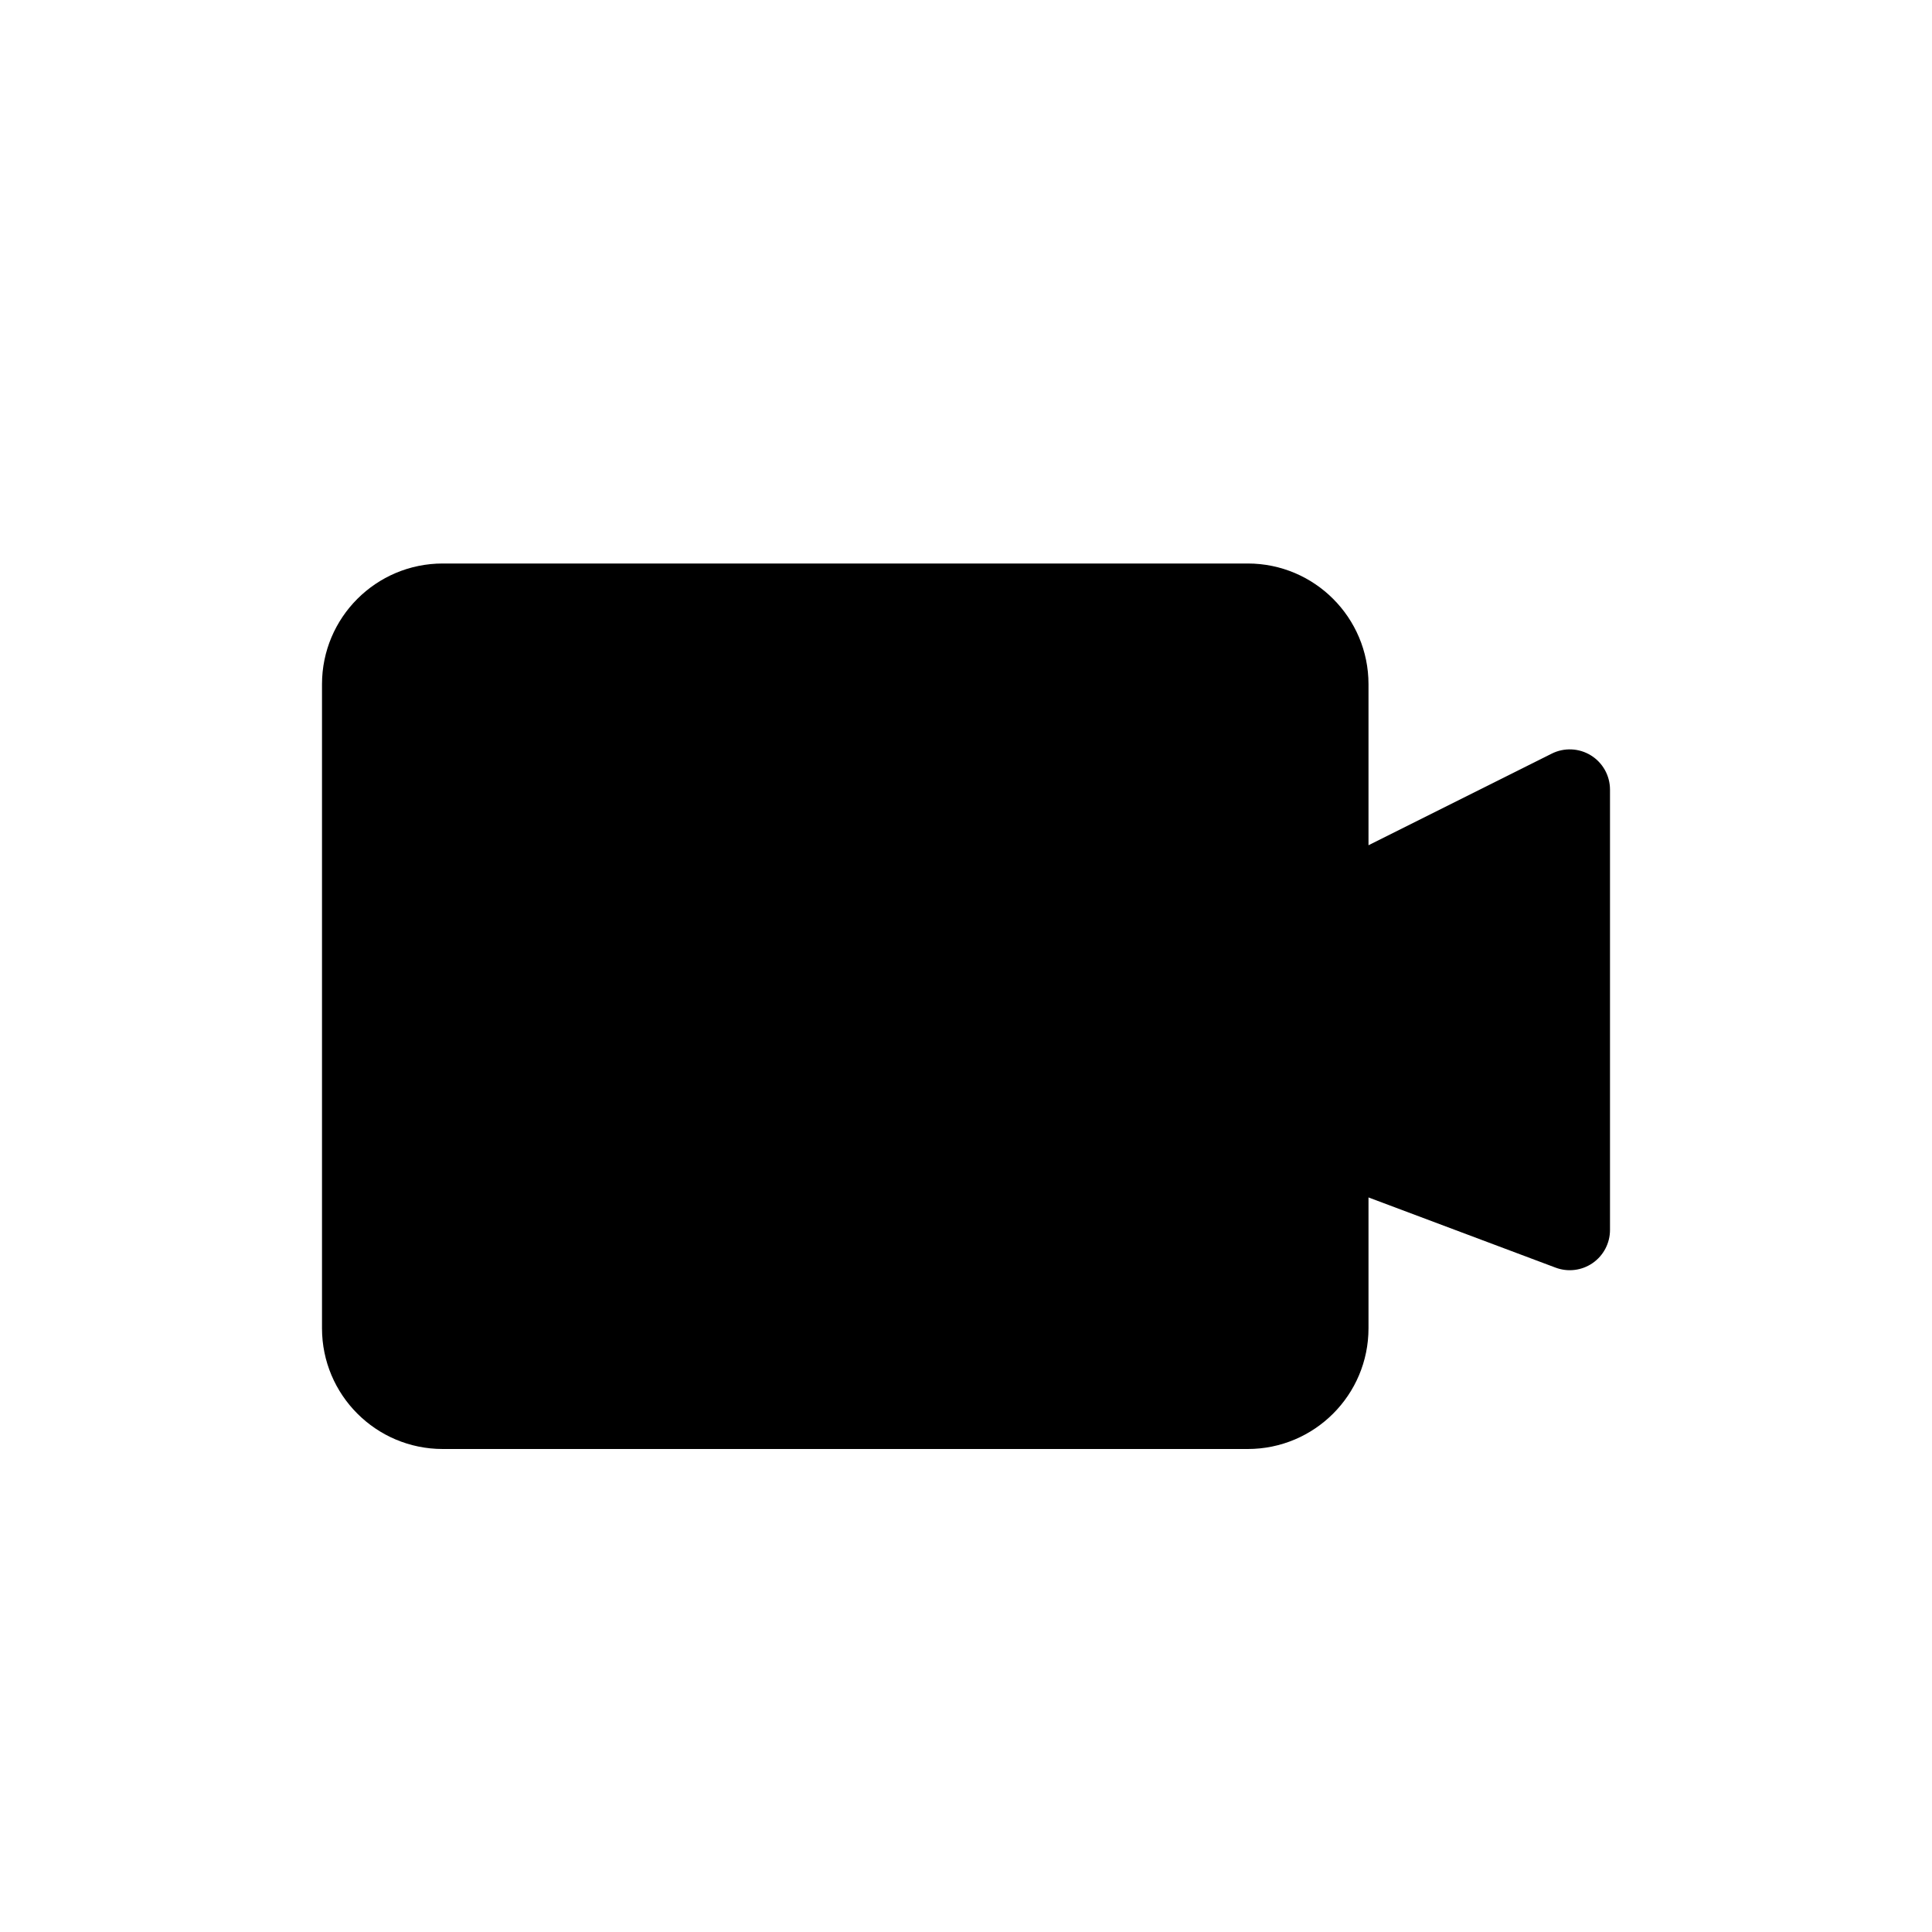
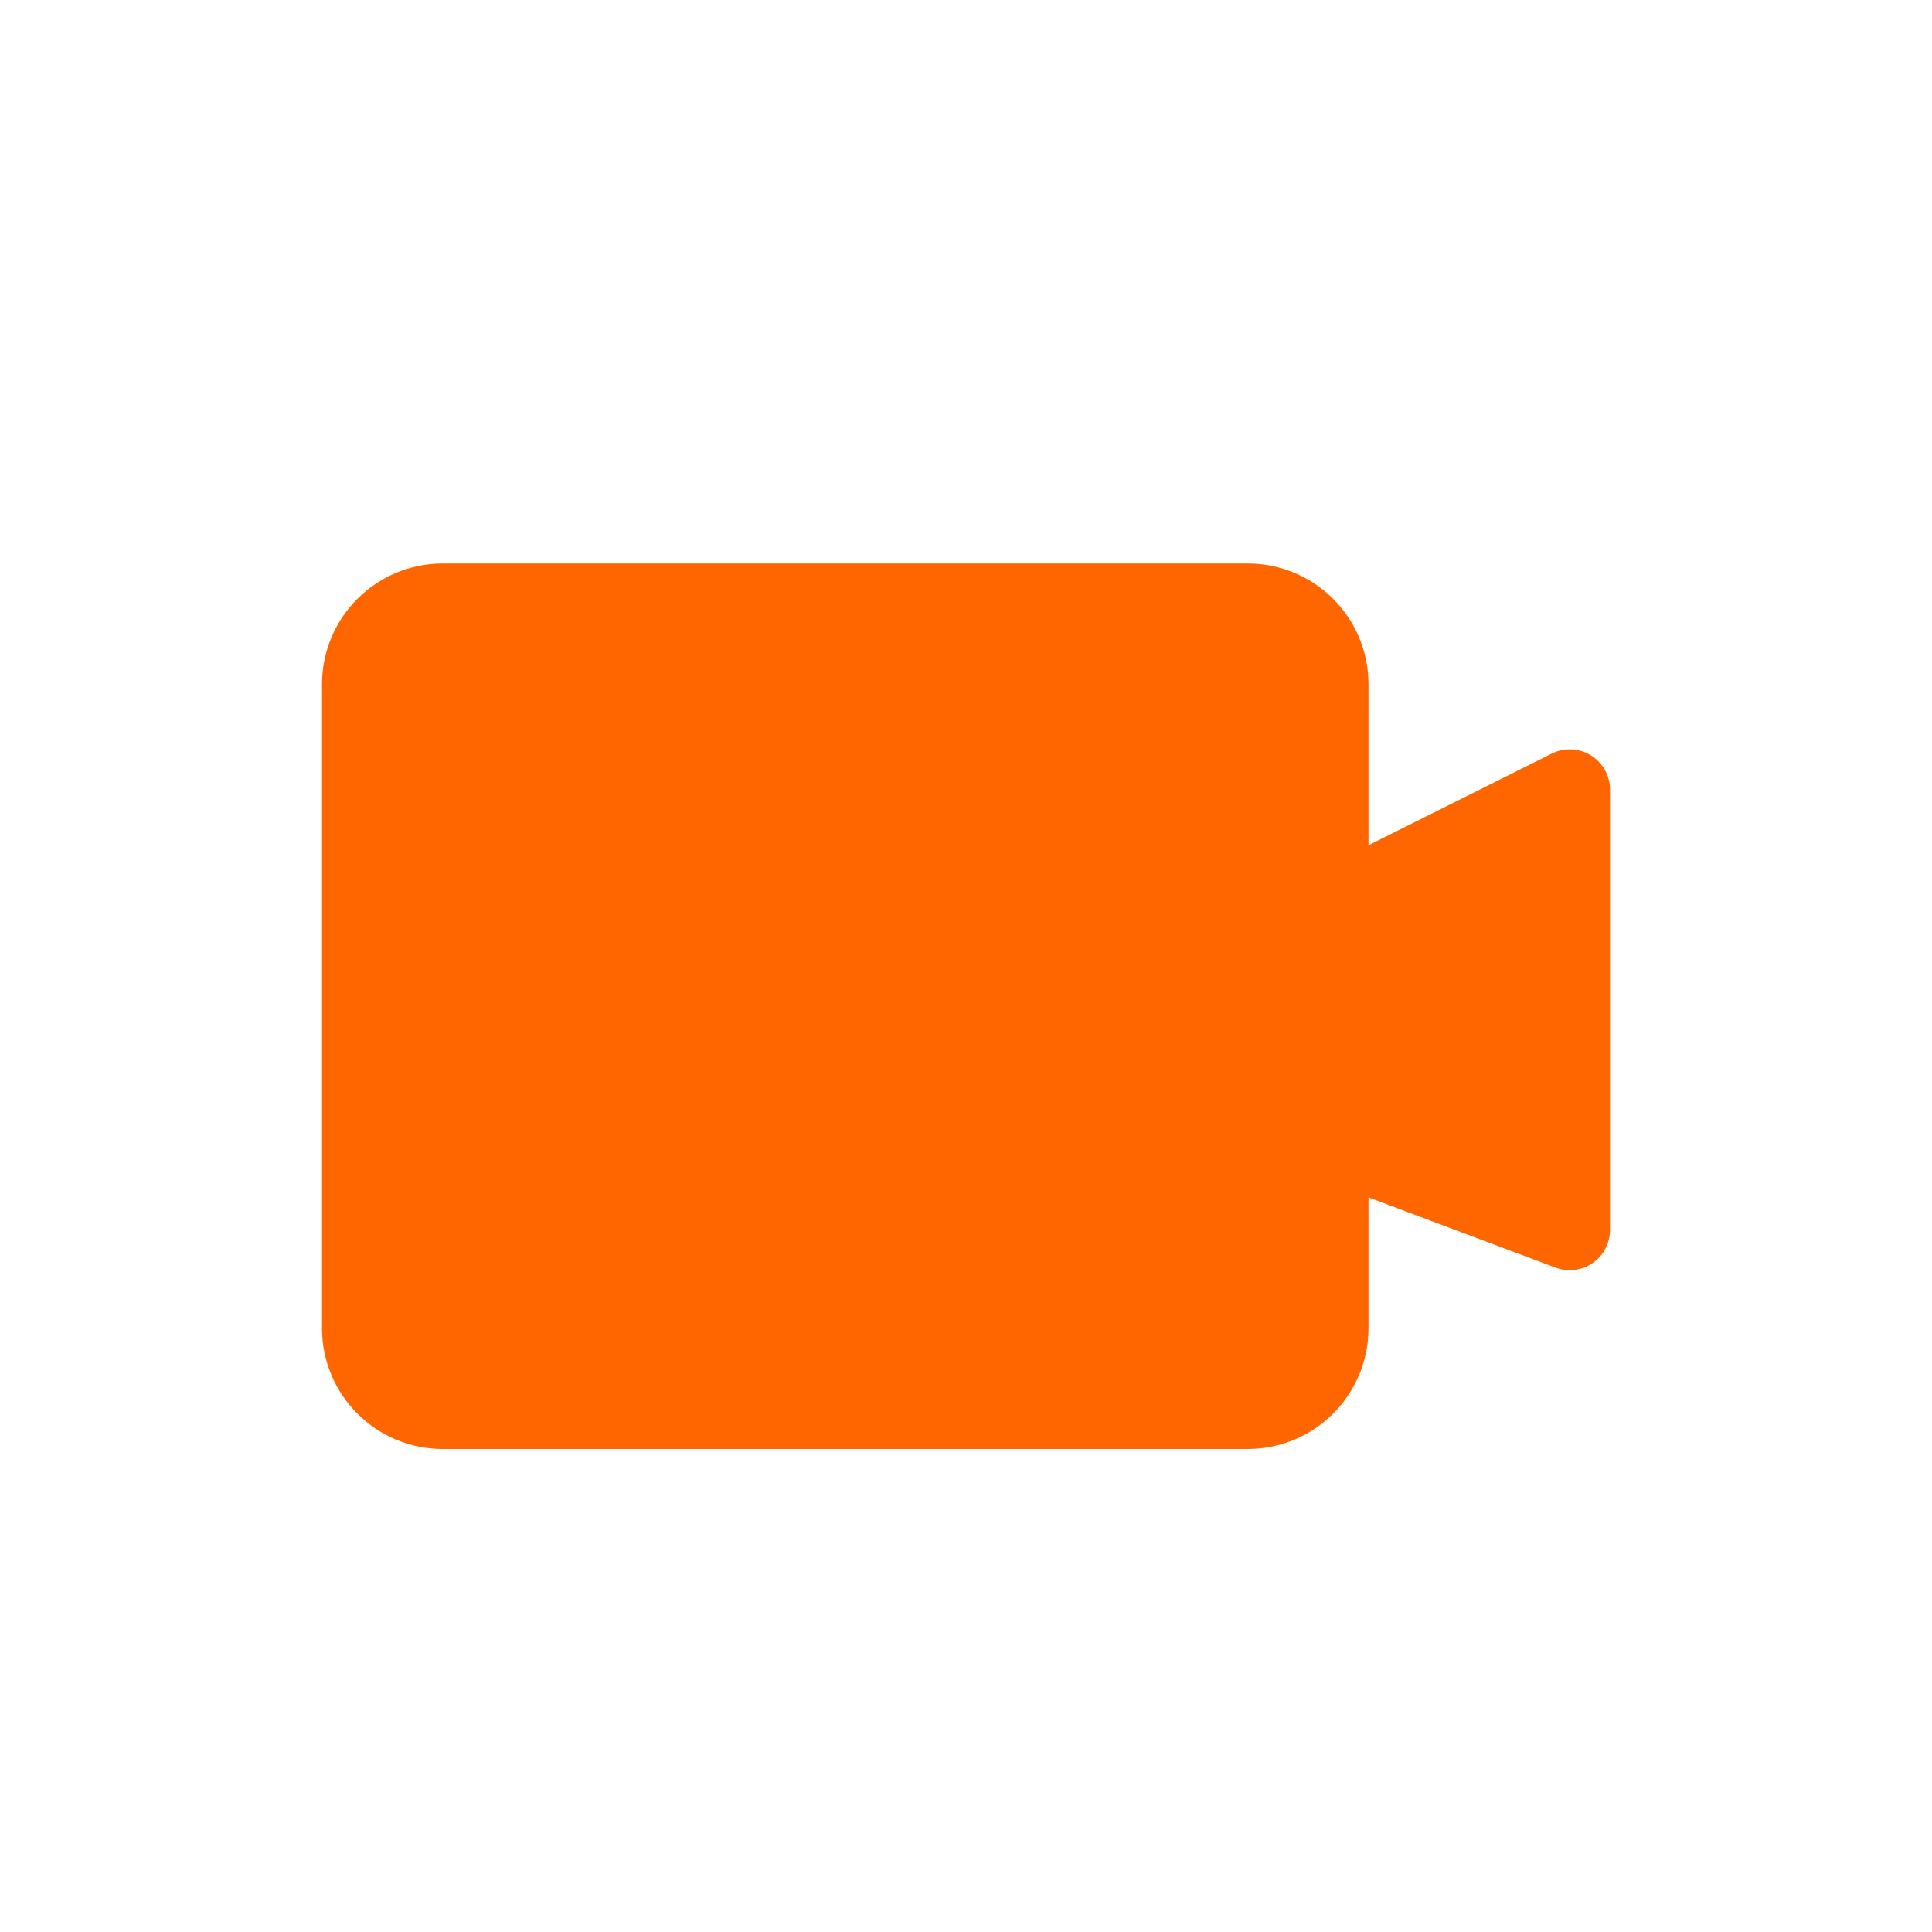
- <svg xmlns="http://www.w3.org/2000/svg" fill="#f60" viewBox="0 0 24 24">
-   <path fill="#000" fill-rule="evenodd" d="M5.5 7h10A1.5 1.5 0 0117 8.5v2l2.276-1.138a.5.5 0 01.724.447v5.47a.5.5 0 01-.676.468L17 14.875V16.5a1.5 1.5 0 01-1.5 1.5h-10A1.5 1.5 0 014 16.5v-8A1.5 1.5 0 015.5 7z" clip-rule="evenodd" />
+ <svg xmlns="http://www.w3.org/2000/svg" viewBox="0 0 24 24">
+   <path fill="#f60" fill-rule="evenodd" d="M5.5 7h10A1.5 1.5 0 0117 8.5v2l2.276-1.138a.5.5 0 01.724.447v5.47a.5.5 0 01-.676.468L17 14.875V16.5a1.5 1.5 0 01-1.5 1.5h-10A1.5 1.5 0 014 16.5v-8A1.5 1.5 0 015.5 7z" clip-rule="evenodd" />
</svg>
